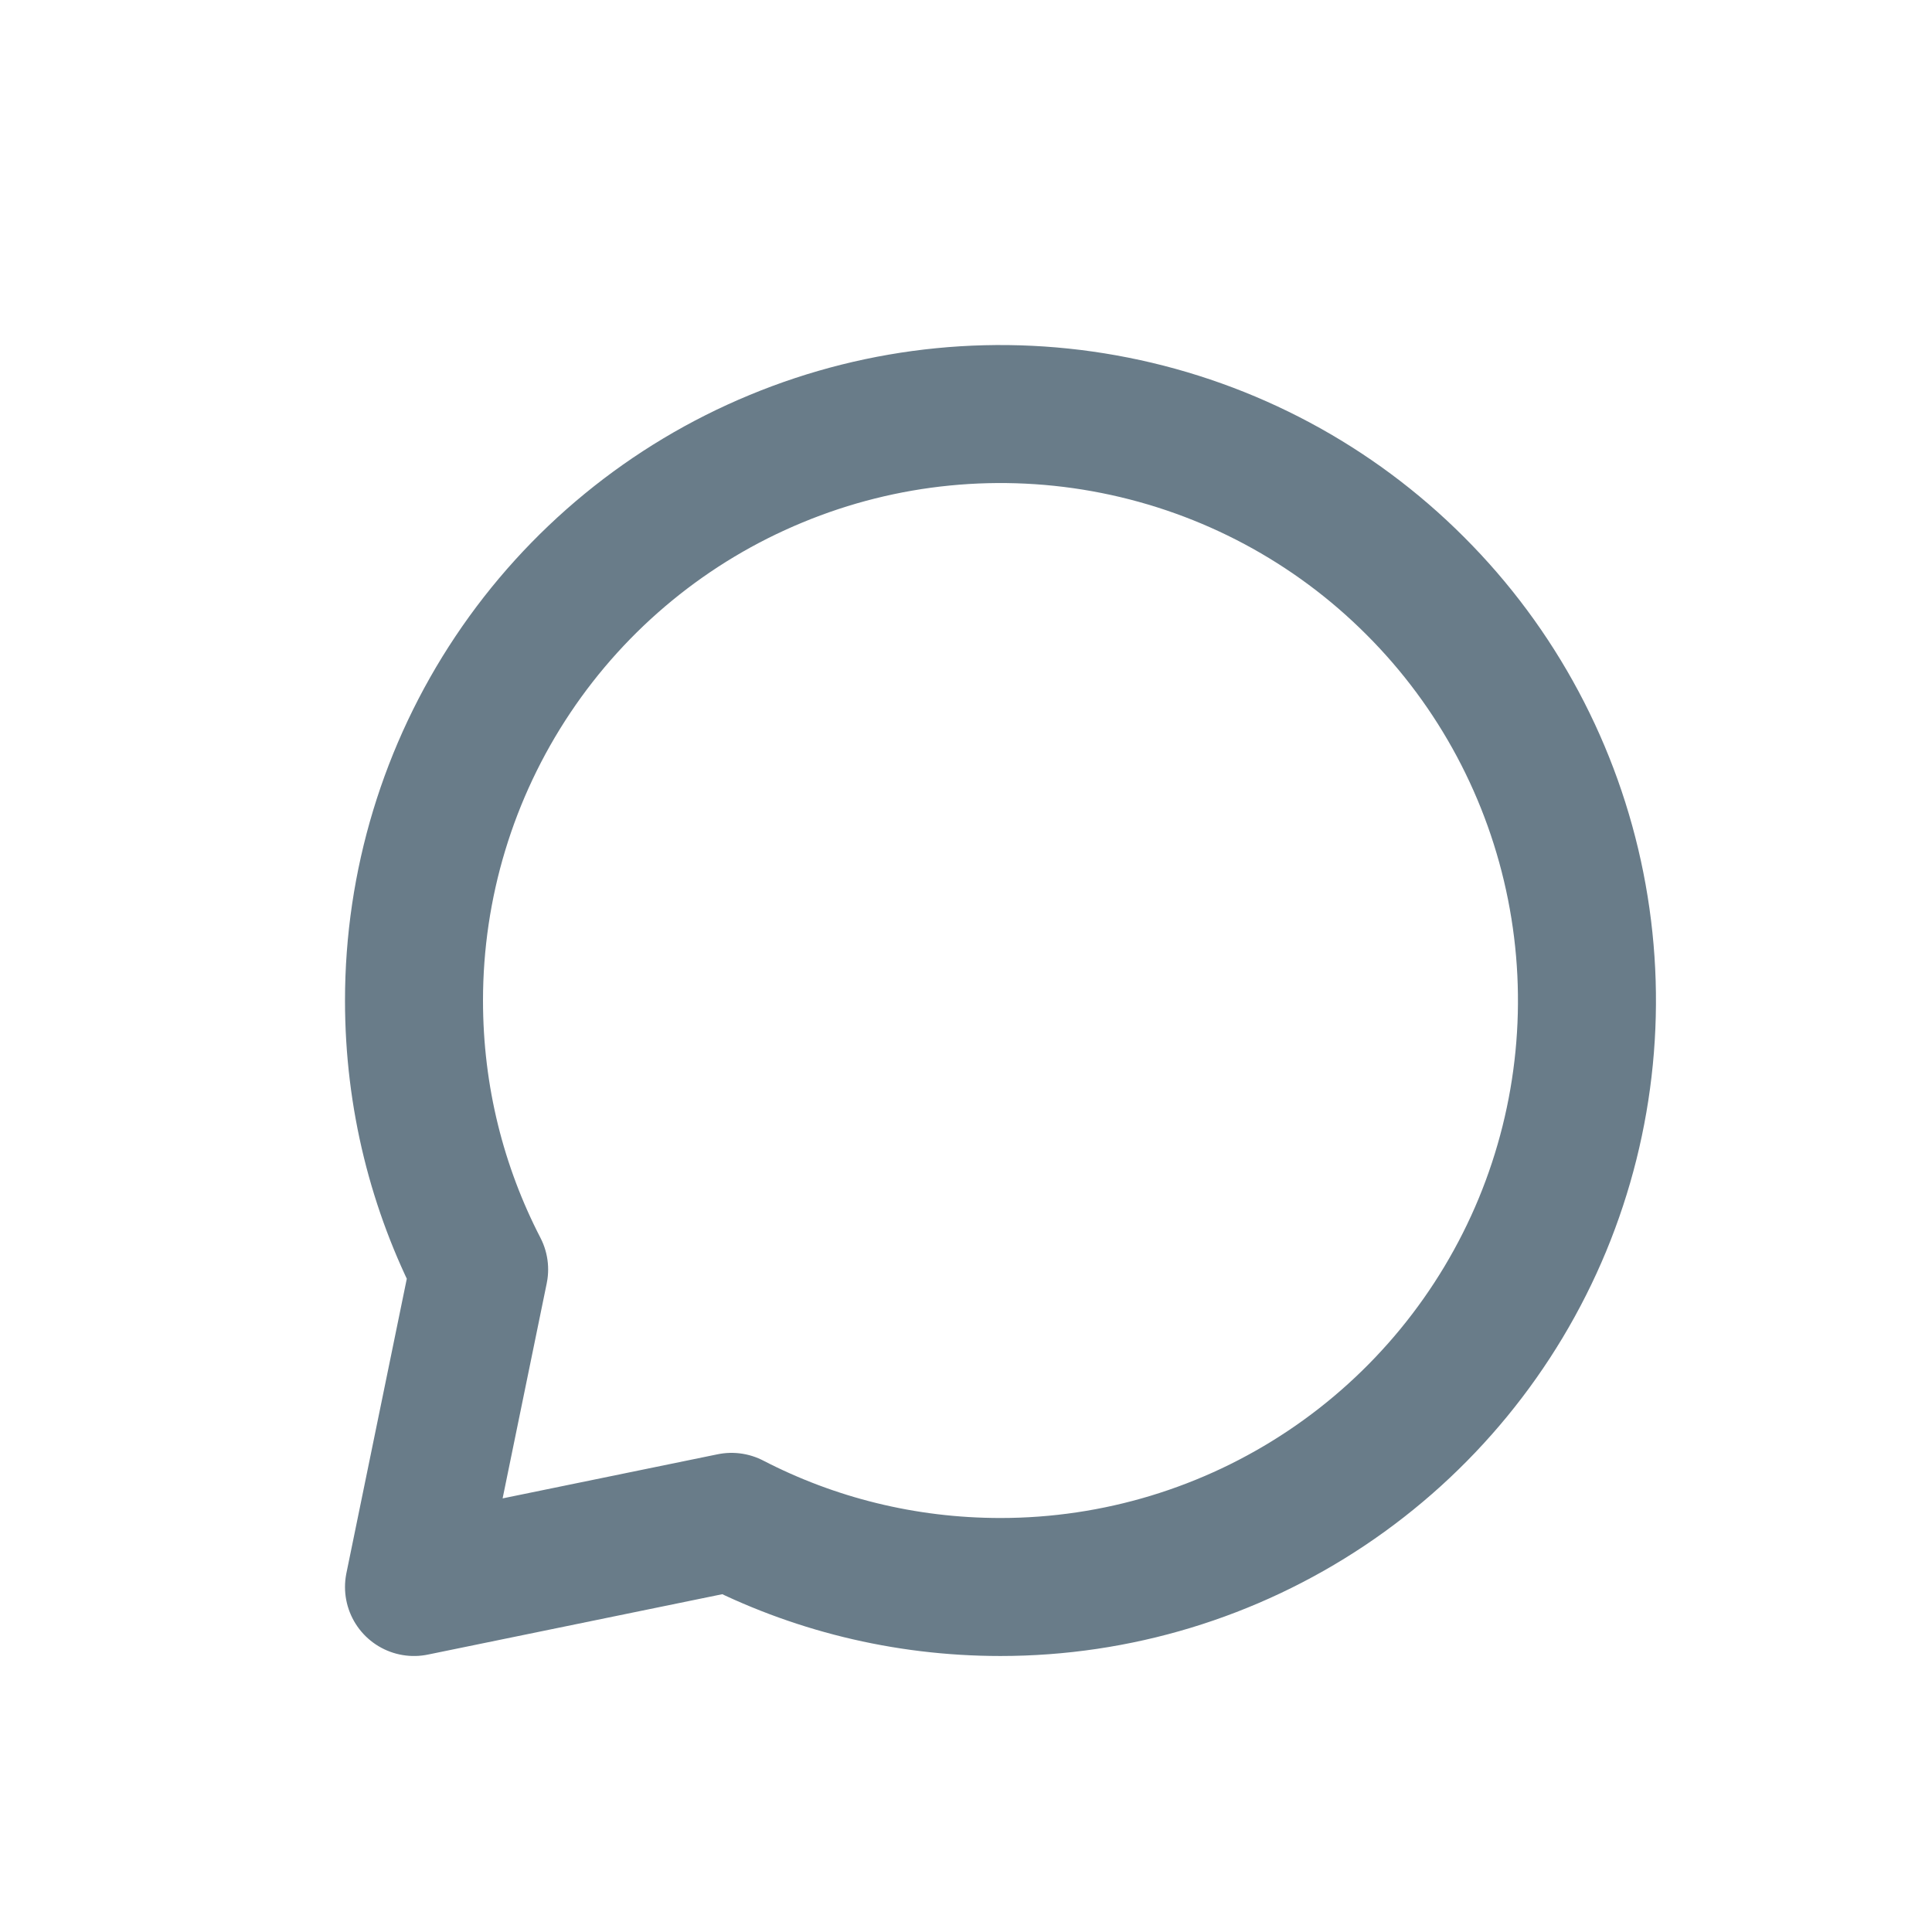
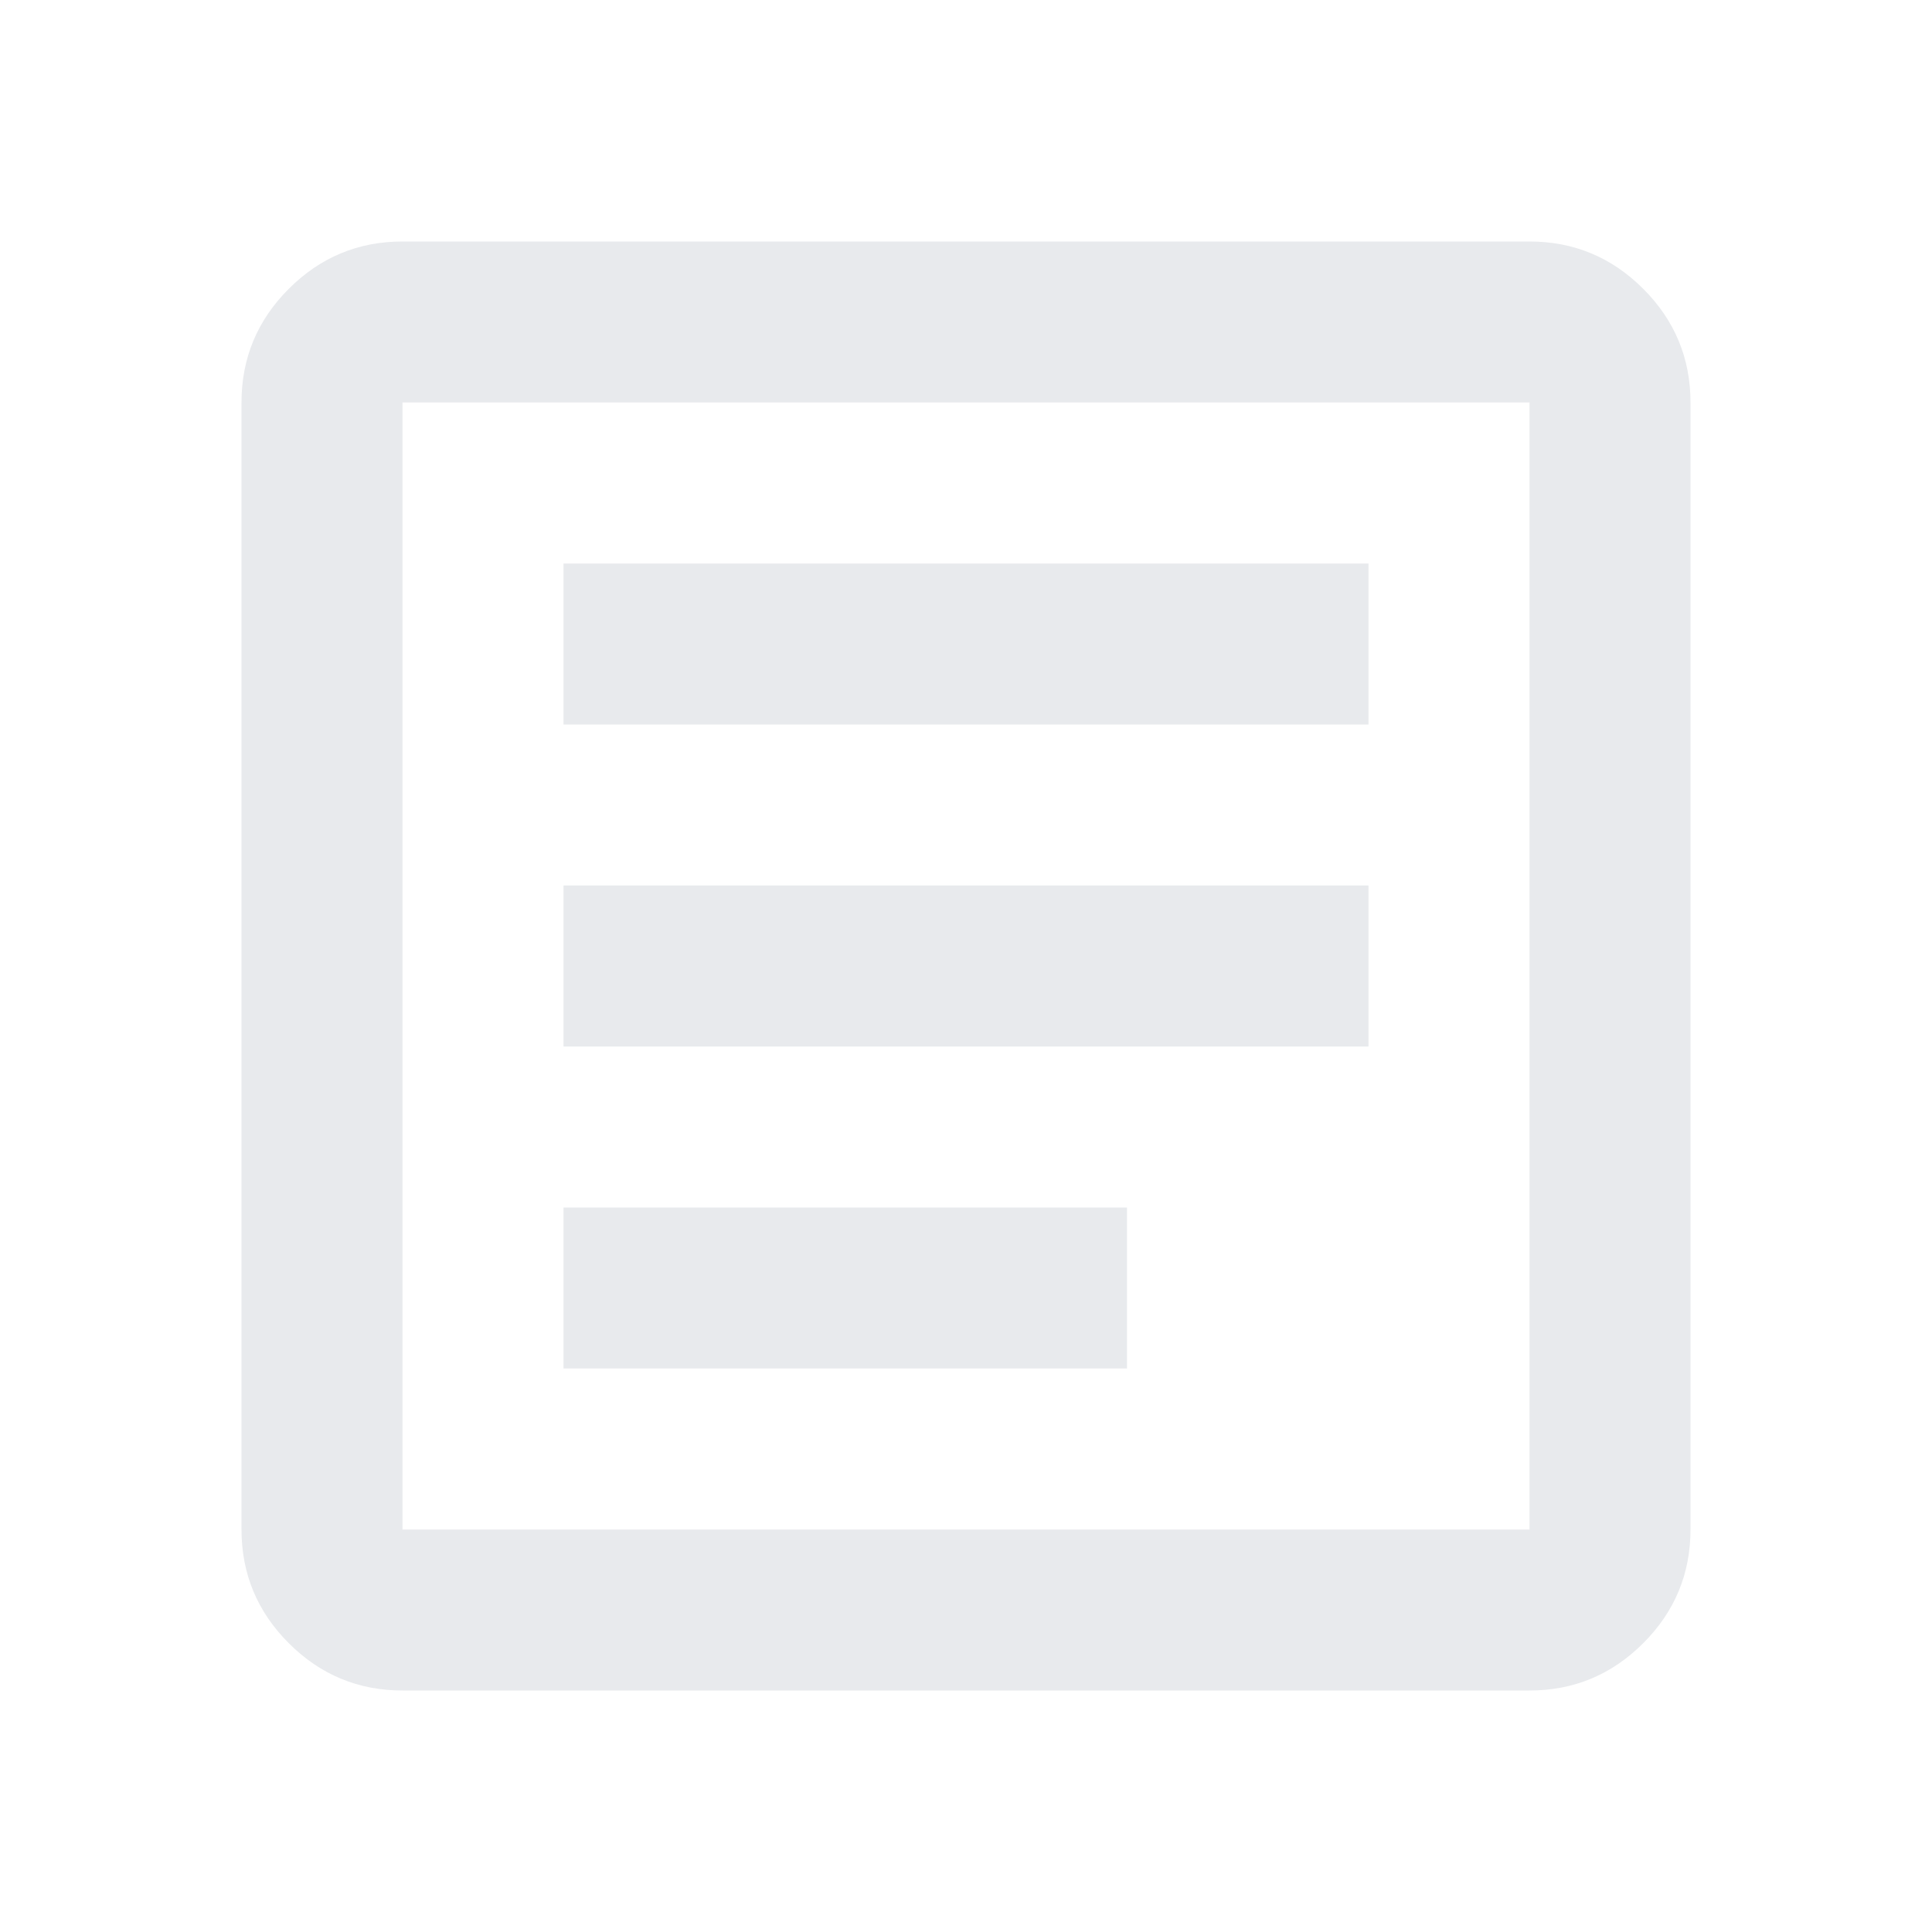
- <svg xmlns="http://www.w3.org/2000/svg" width="14" height="14" viewBox="0 0 14 14" fill="none">
-   <path d="M7.25 11.5C8.091 11.5 8.912 11.251 9.611 10.784C10.31 10.317 10.855 9.653 11.177 8.876C11.498 8.1 11.582 7.245 11.418 6.421C11.254 5.596 10.85 4.839 10.255 4.245C9.661 3.65 8.904 3.246 8.079 3.082C7.255 2.918 6.4 3.002 5.624 3.324C4.847 3.645 4.183 4.19 3.716 4.889C3.249 5.588 3 6.409 3 7.25C3 7.953 3.17 8.615 3.472 9.199L3 11.5L5.301 11.028C5.885 11.33 6.548 11.5 7.25 11.5Z" stroke="#697C89" stroke-linecap="round" stroke-linejoin="round" />
+ <svg xmlns="http://www.w3.org/2000/svg" height="24px" viewBox="0 -960 960 960" width="24px" fill="#e8eaed">
+   <path d="M280-280h280v-80H280v80Zm0-160h400v-80H280v80Zm0-160h400v-80H280v80Zm-80 480q-33 0-56.5-23.5T120-200v-560q0-33 23.5-56.5T200-840h560q33 0 56.5 23.5T840-760v560q0 33-23.5 56.5T760-120H200Zm0-80h560v-560H200v560Zm0-560v560-560Z" />
</svg>
